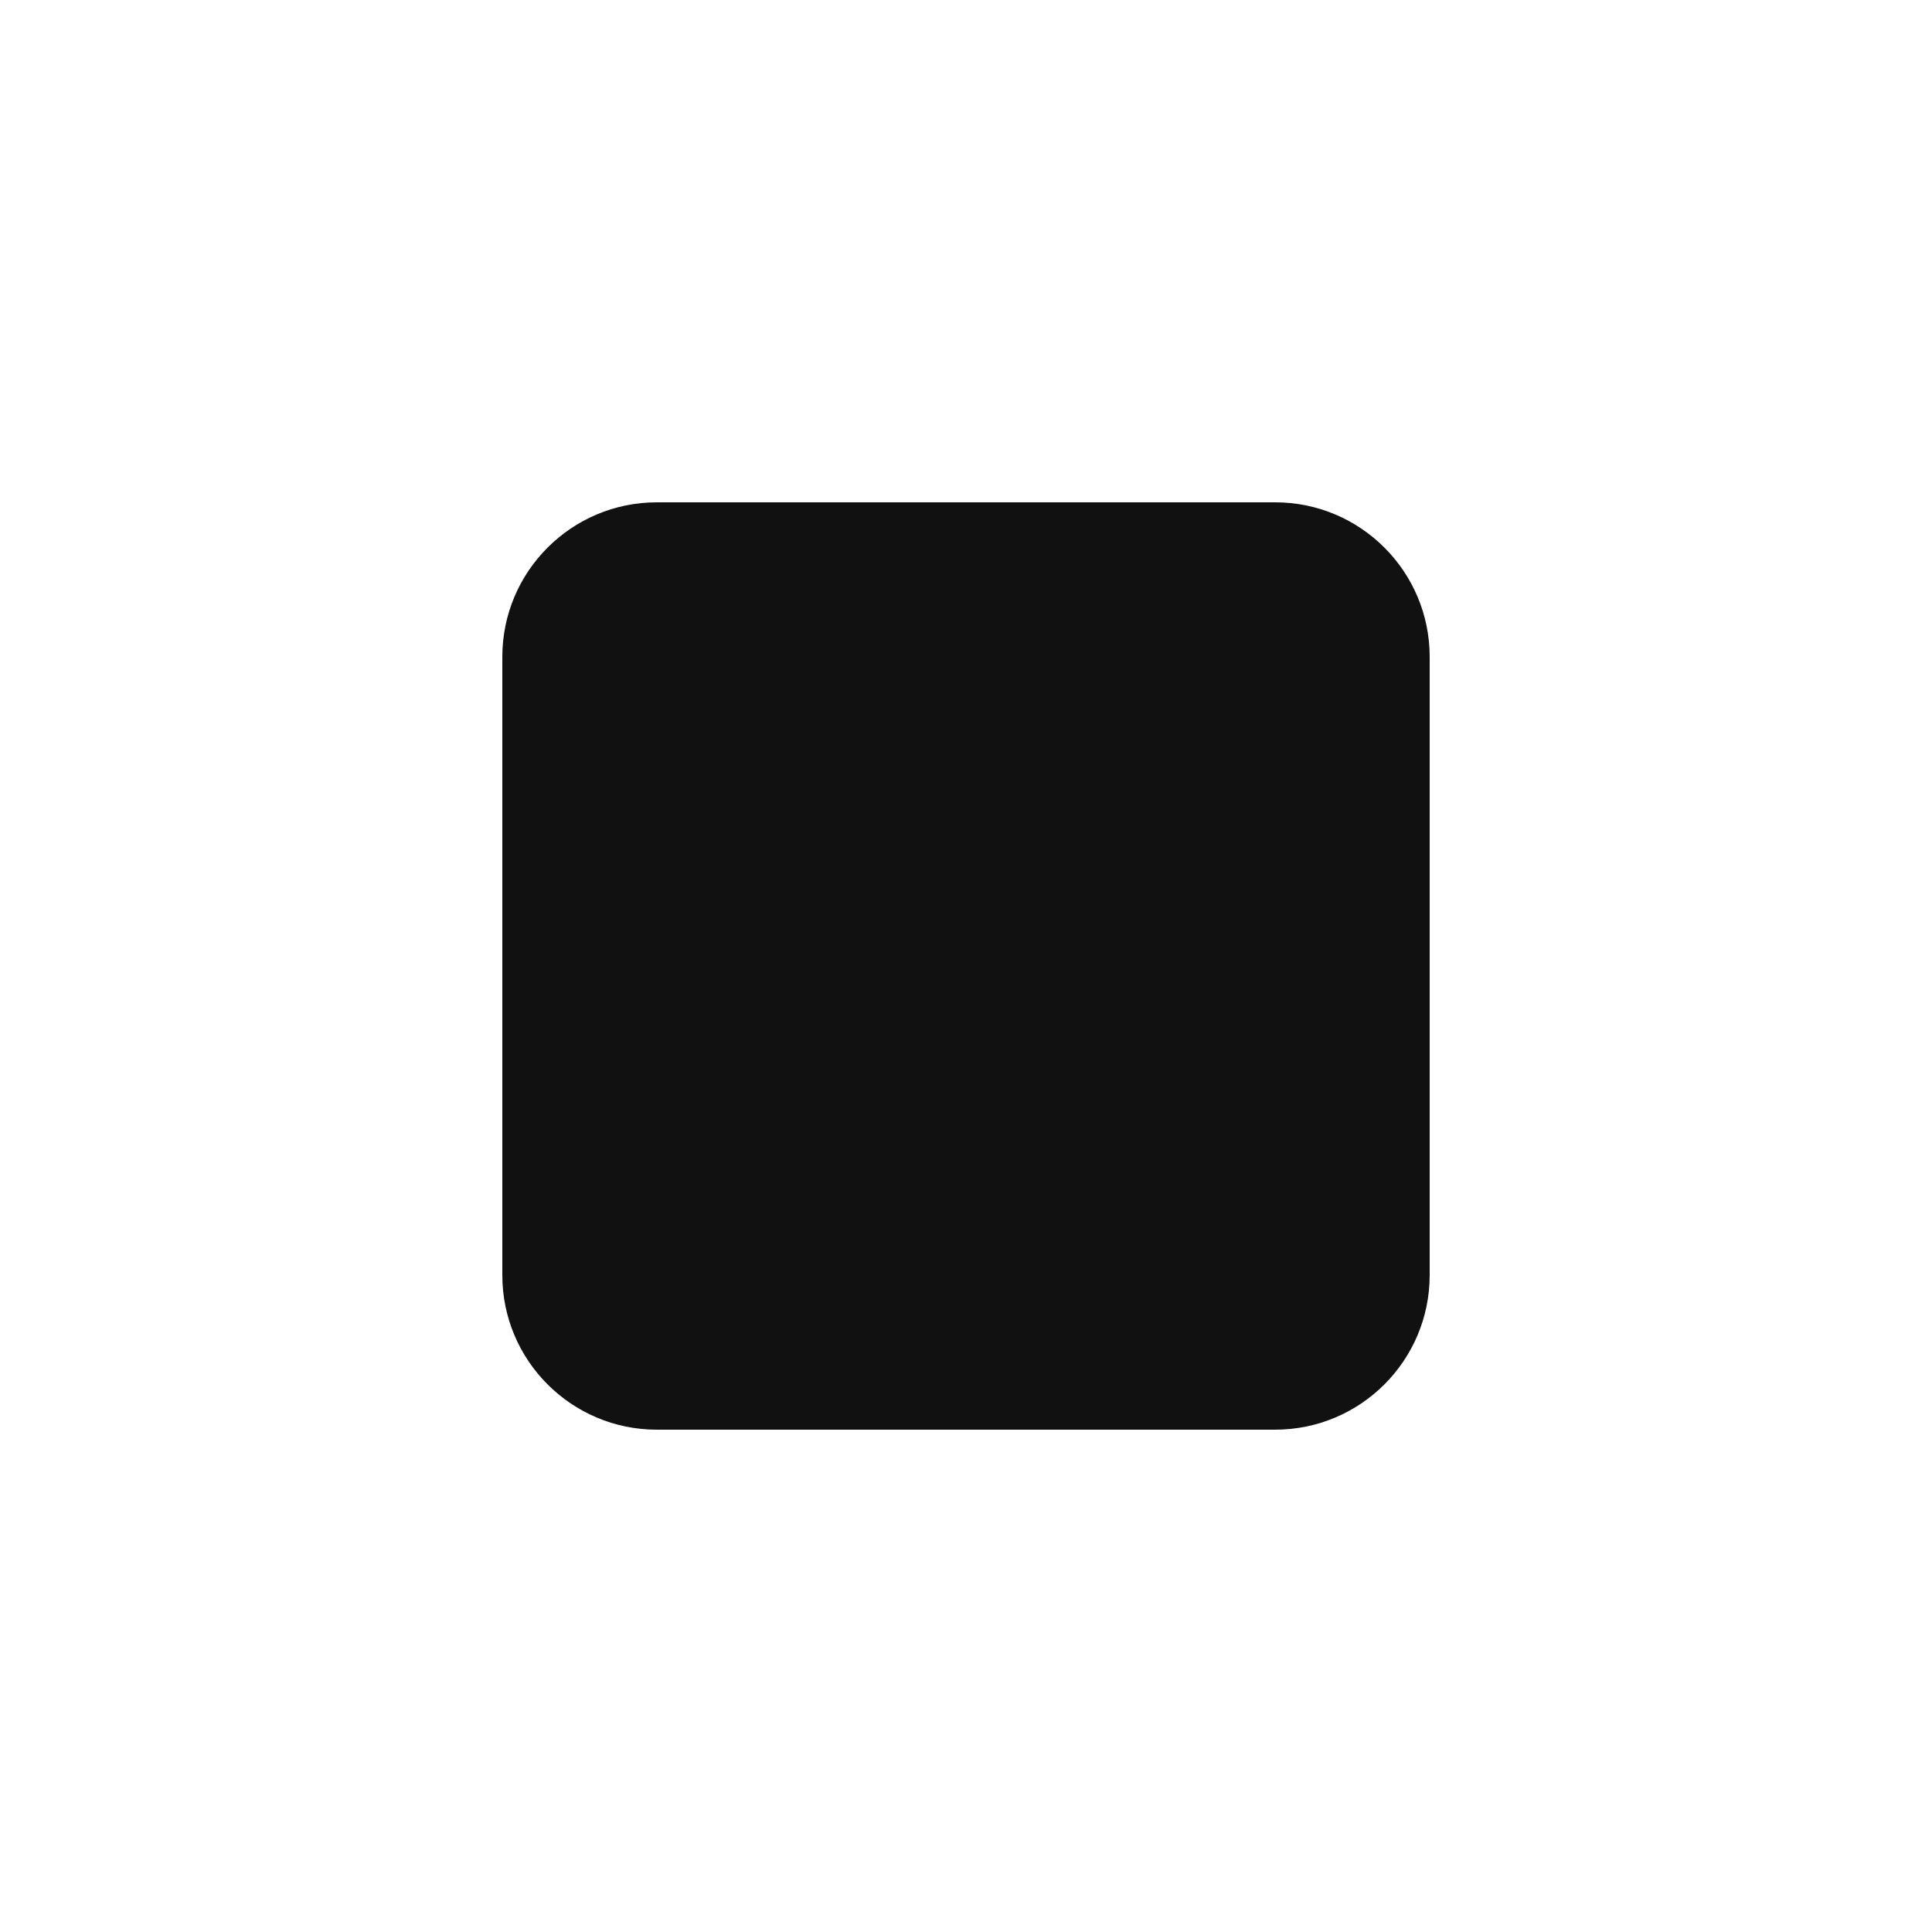
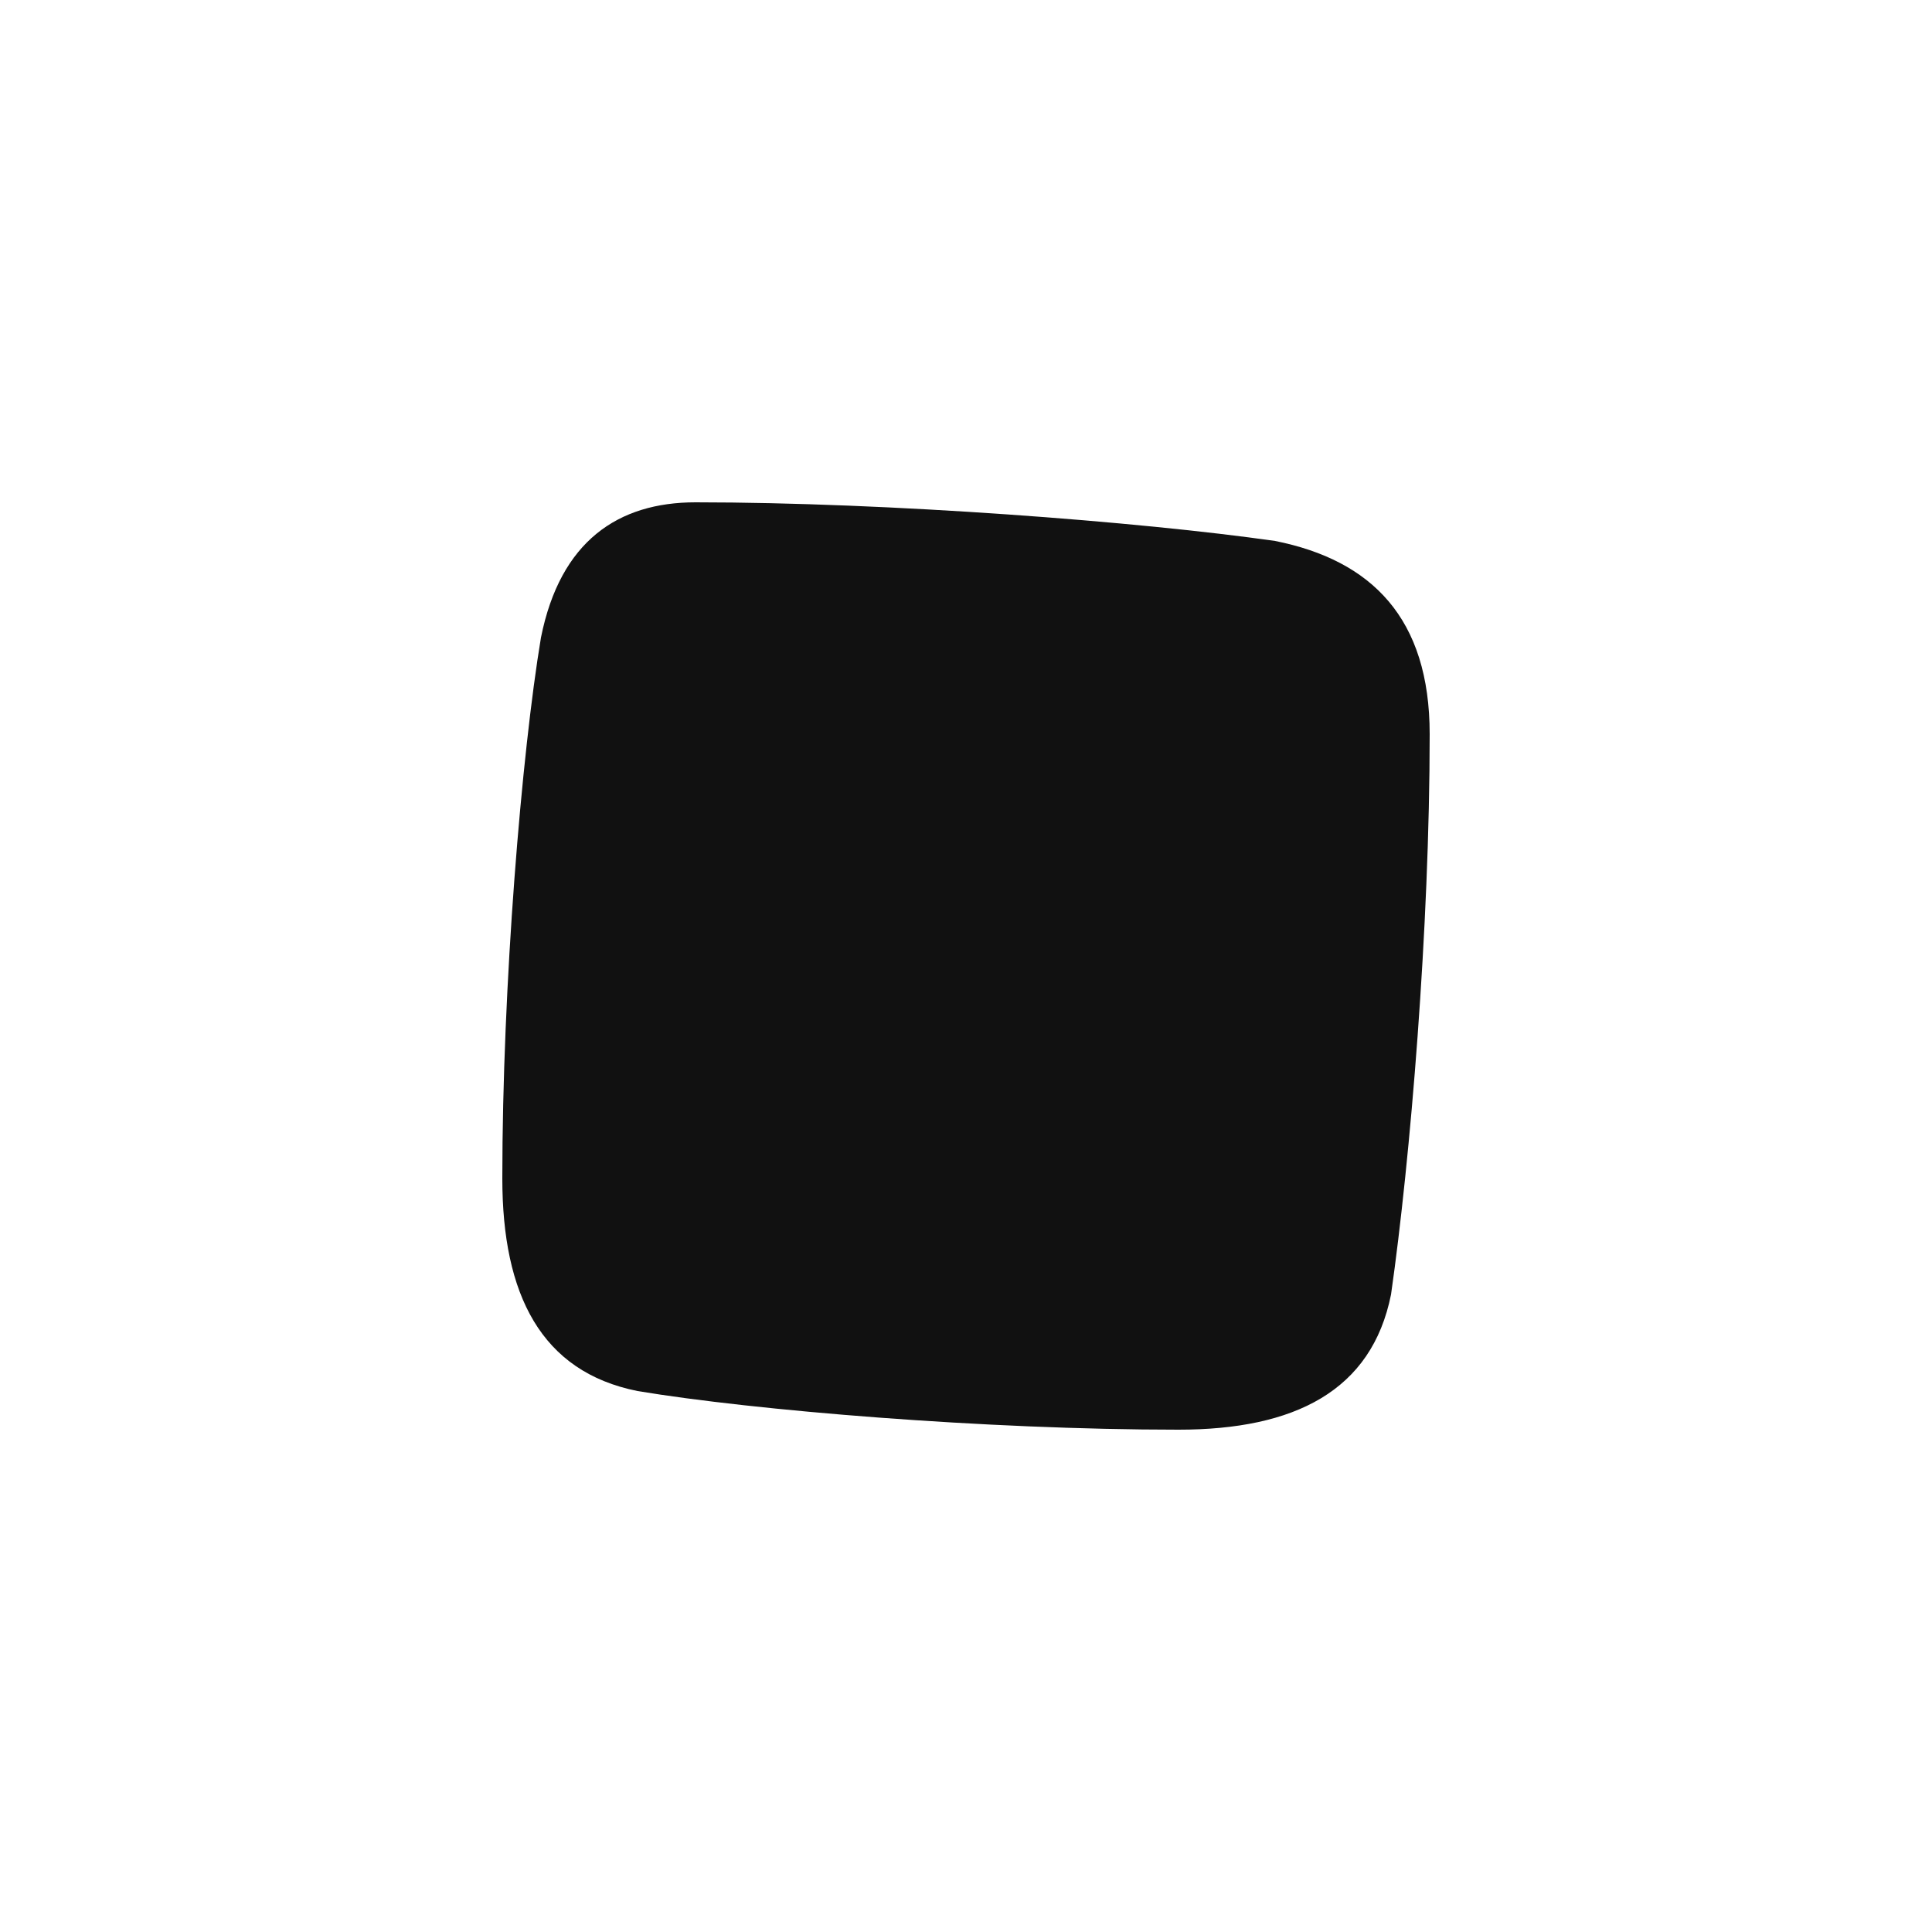
<svg xmlns="http://www.w3.org/2000/svg" viewBox="-50 -50 100 100">
-   <path d="M -16 -24 L 16 -24 C 20.418 -24 24 -20.418 24 -16 L 24 16 C 24 20.418 20.418 24 16 24 L -16 24 C -20.418 24 -24 20.418 -24 16 L -24 -16 C -24 -20.418 -20.418 -24 -16 -24 Z" fill="#111111" />
+   <path d="M -14 -24 C -4 -24 9 -23 16 -22 C 21 -21 24 -18 24 -12 C 24 -2 23 10 22 17 C 21 22 17 24 11 24 C 1 24 -11 23 -17 22 C -22 21 -24 17 -24 11 C -24 1 -23 -11 -22 -17 C -21 -22 -18 -24 -14 -24 Z" fill="#111111" />
</svg>
